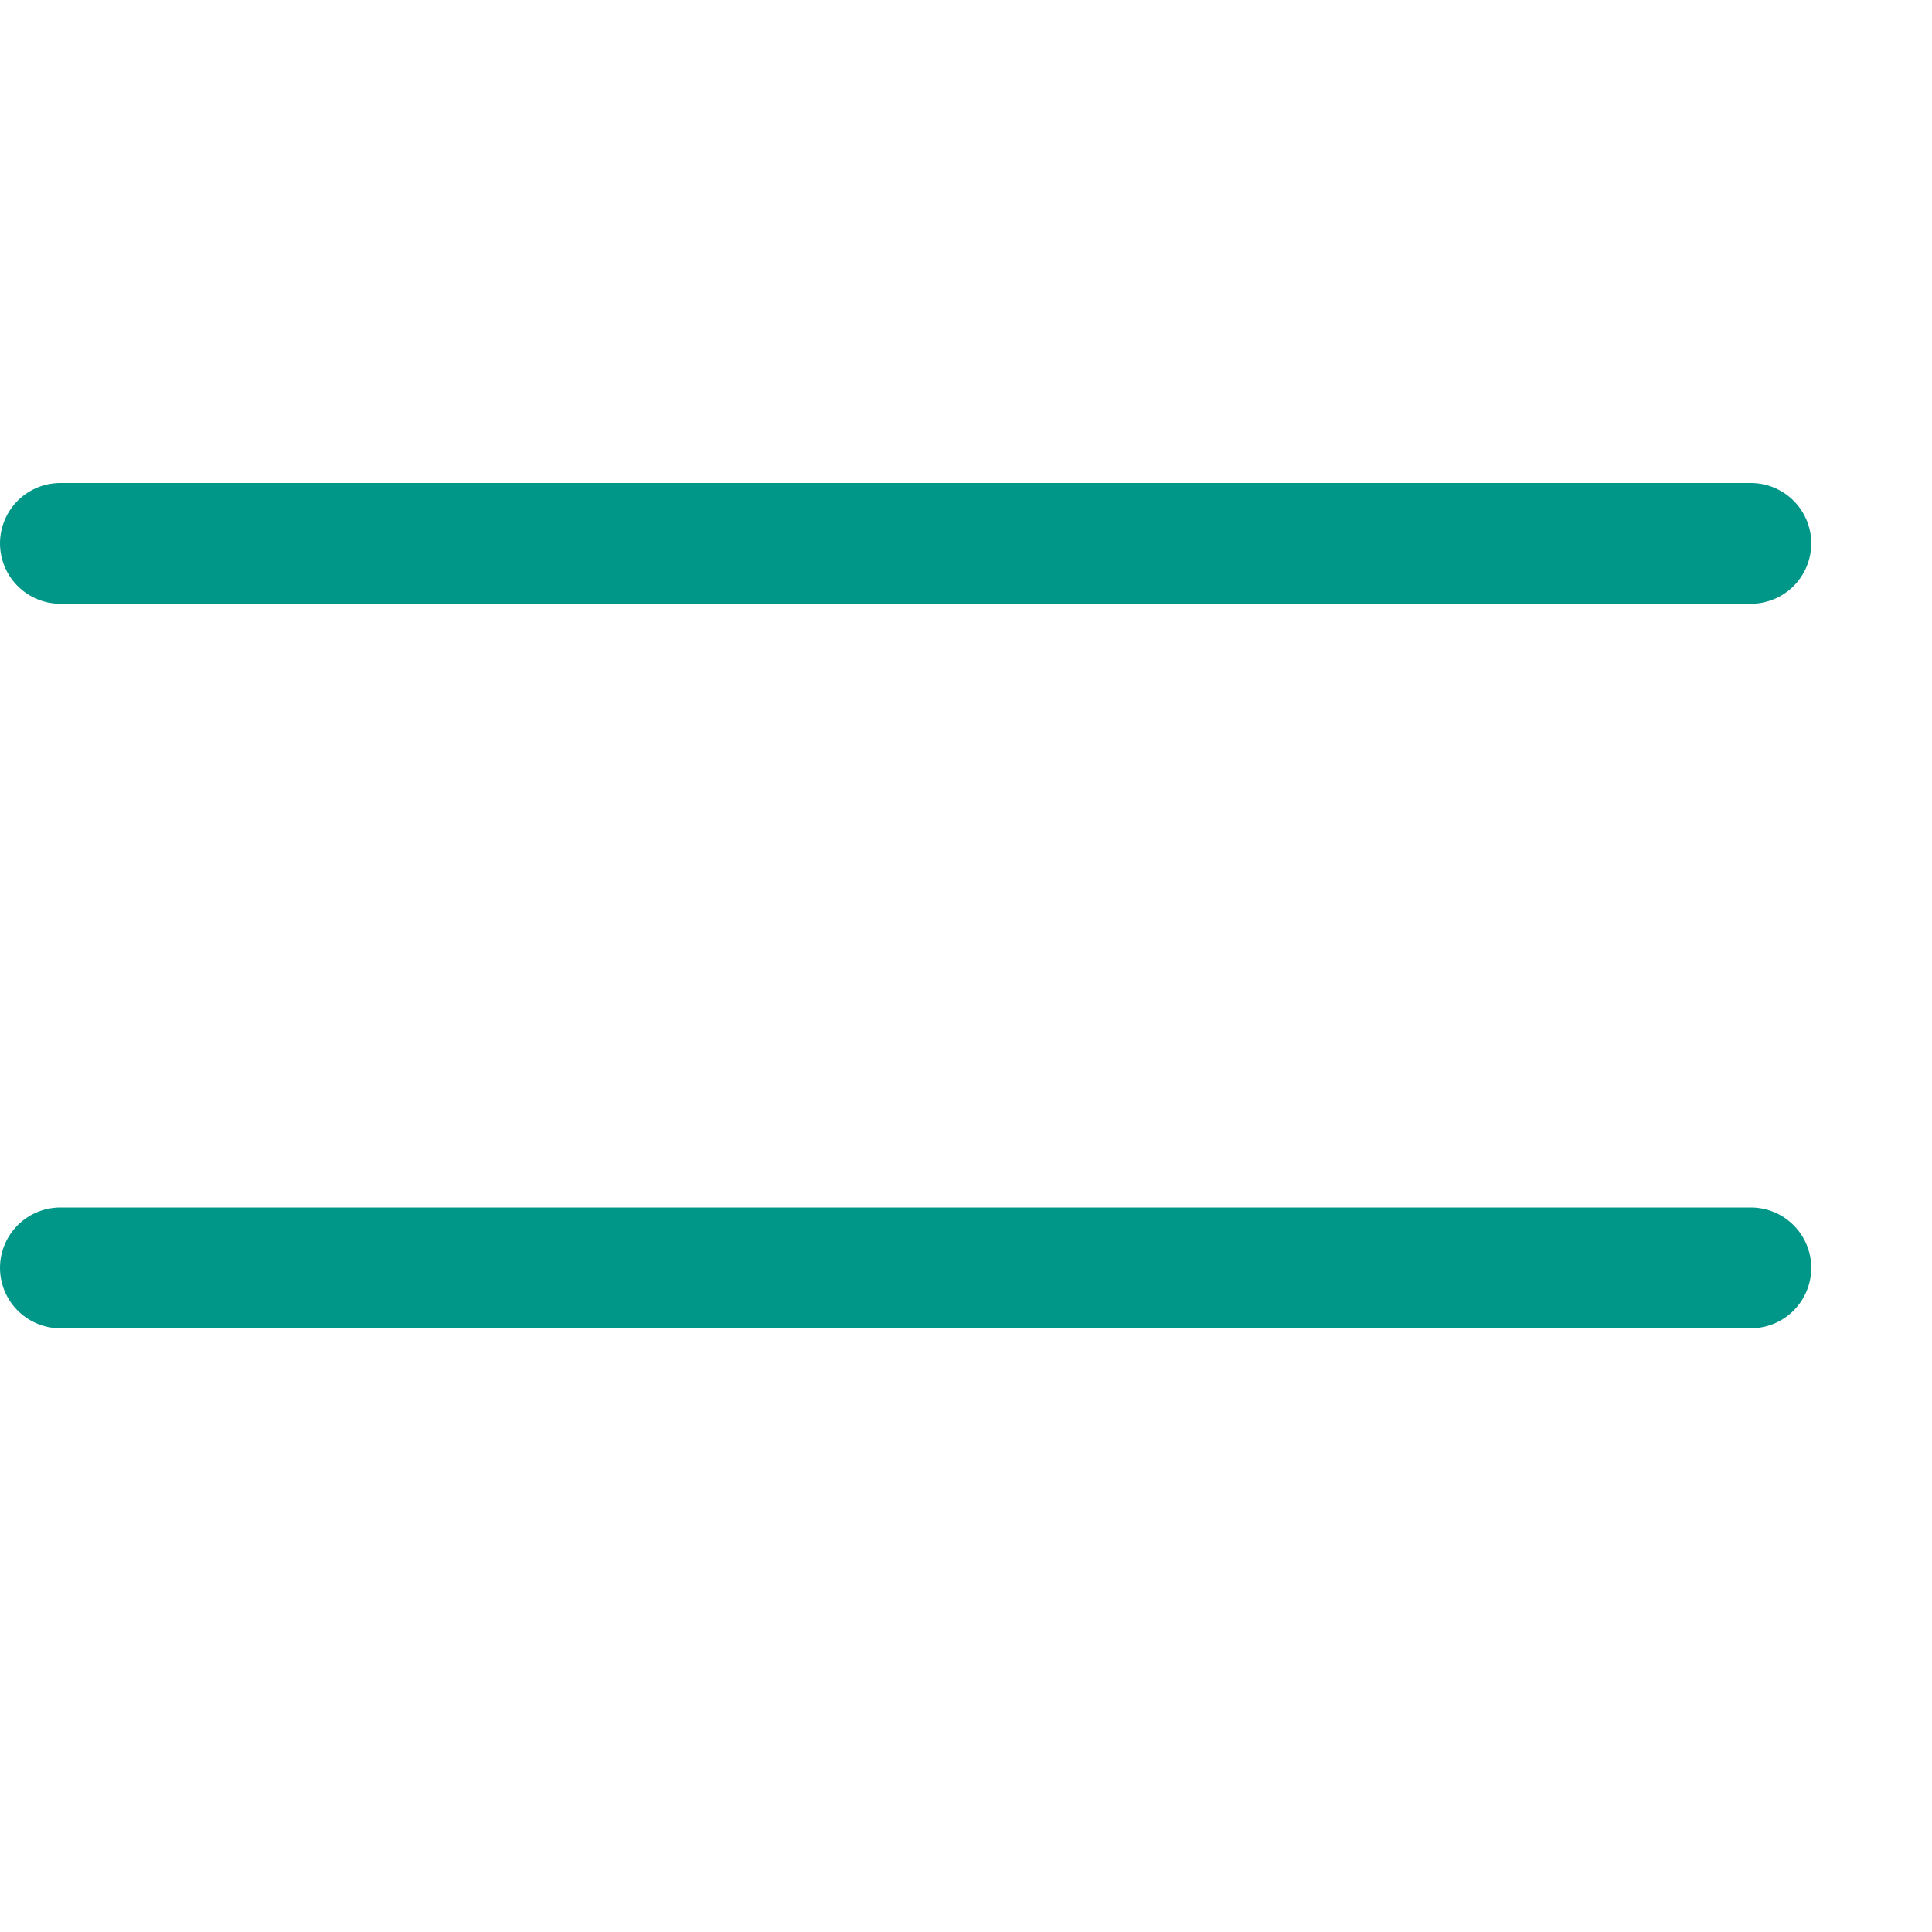
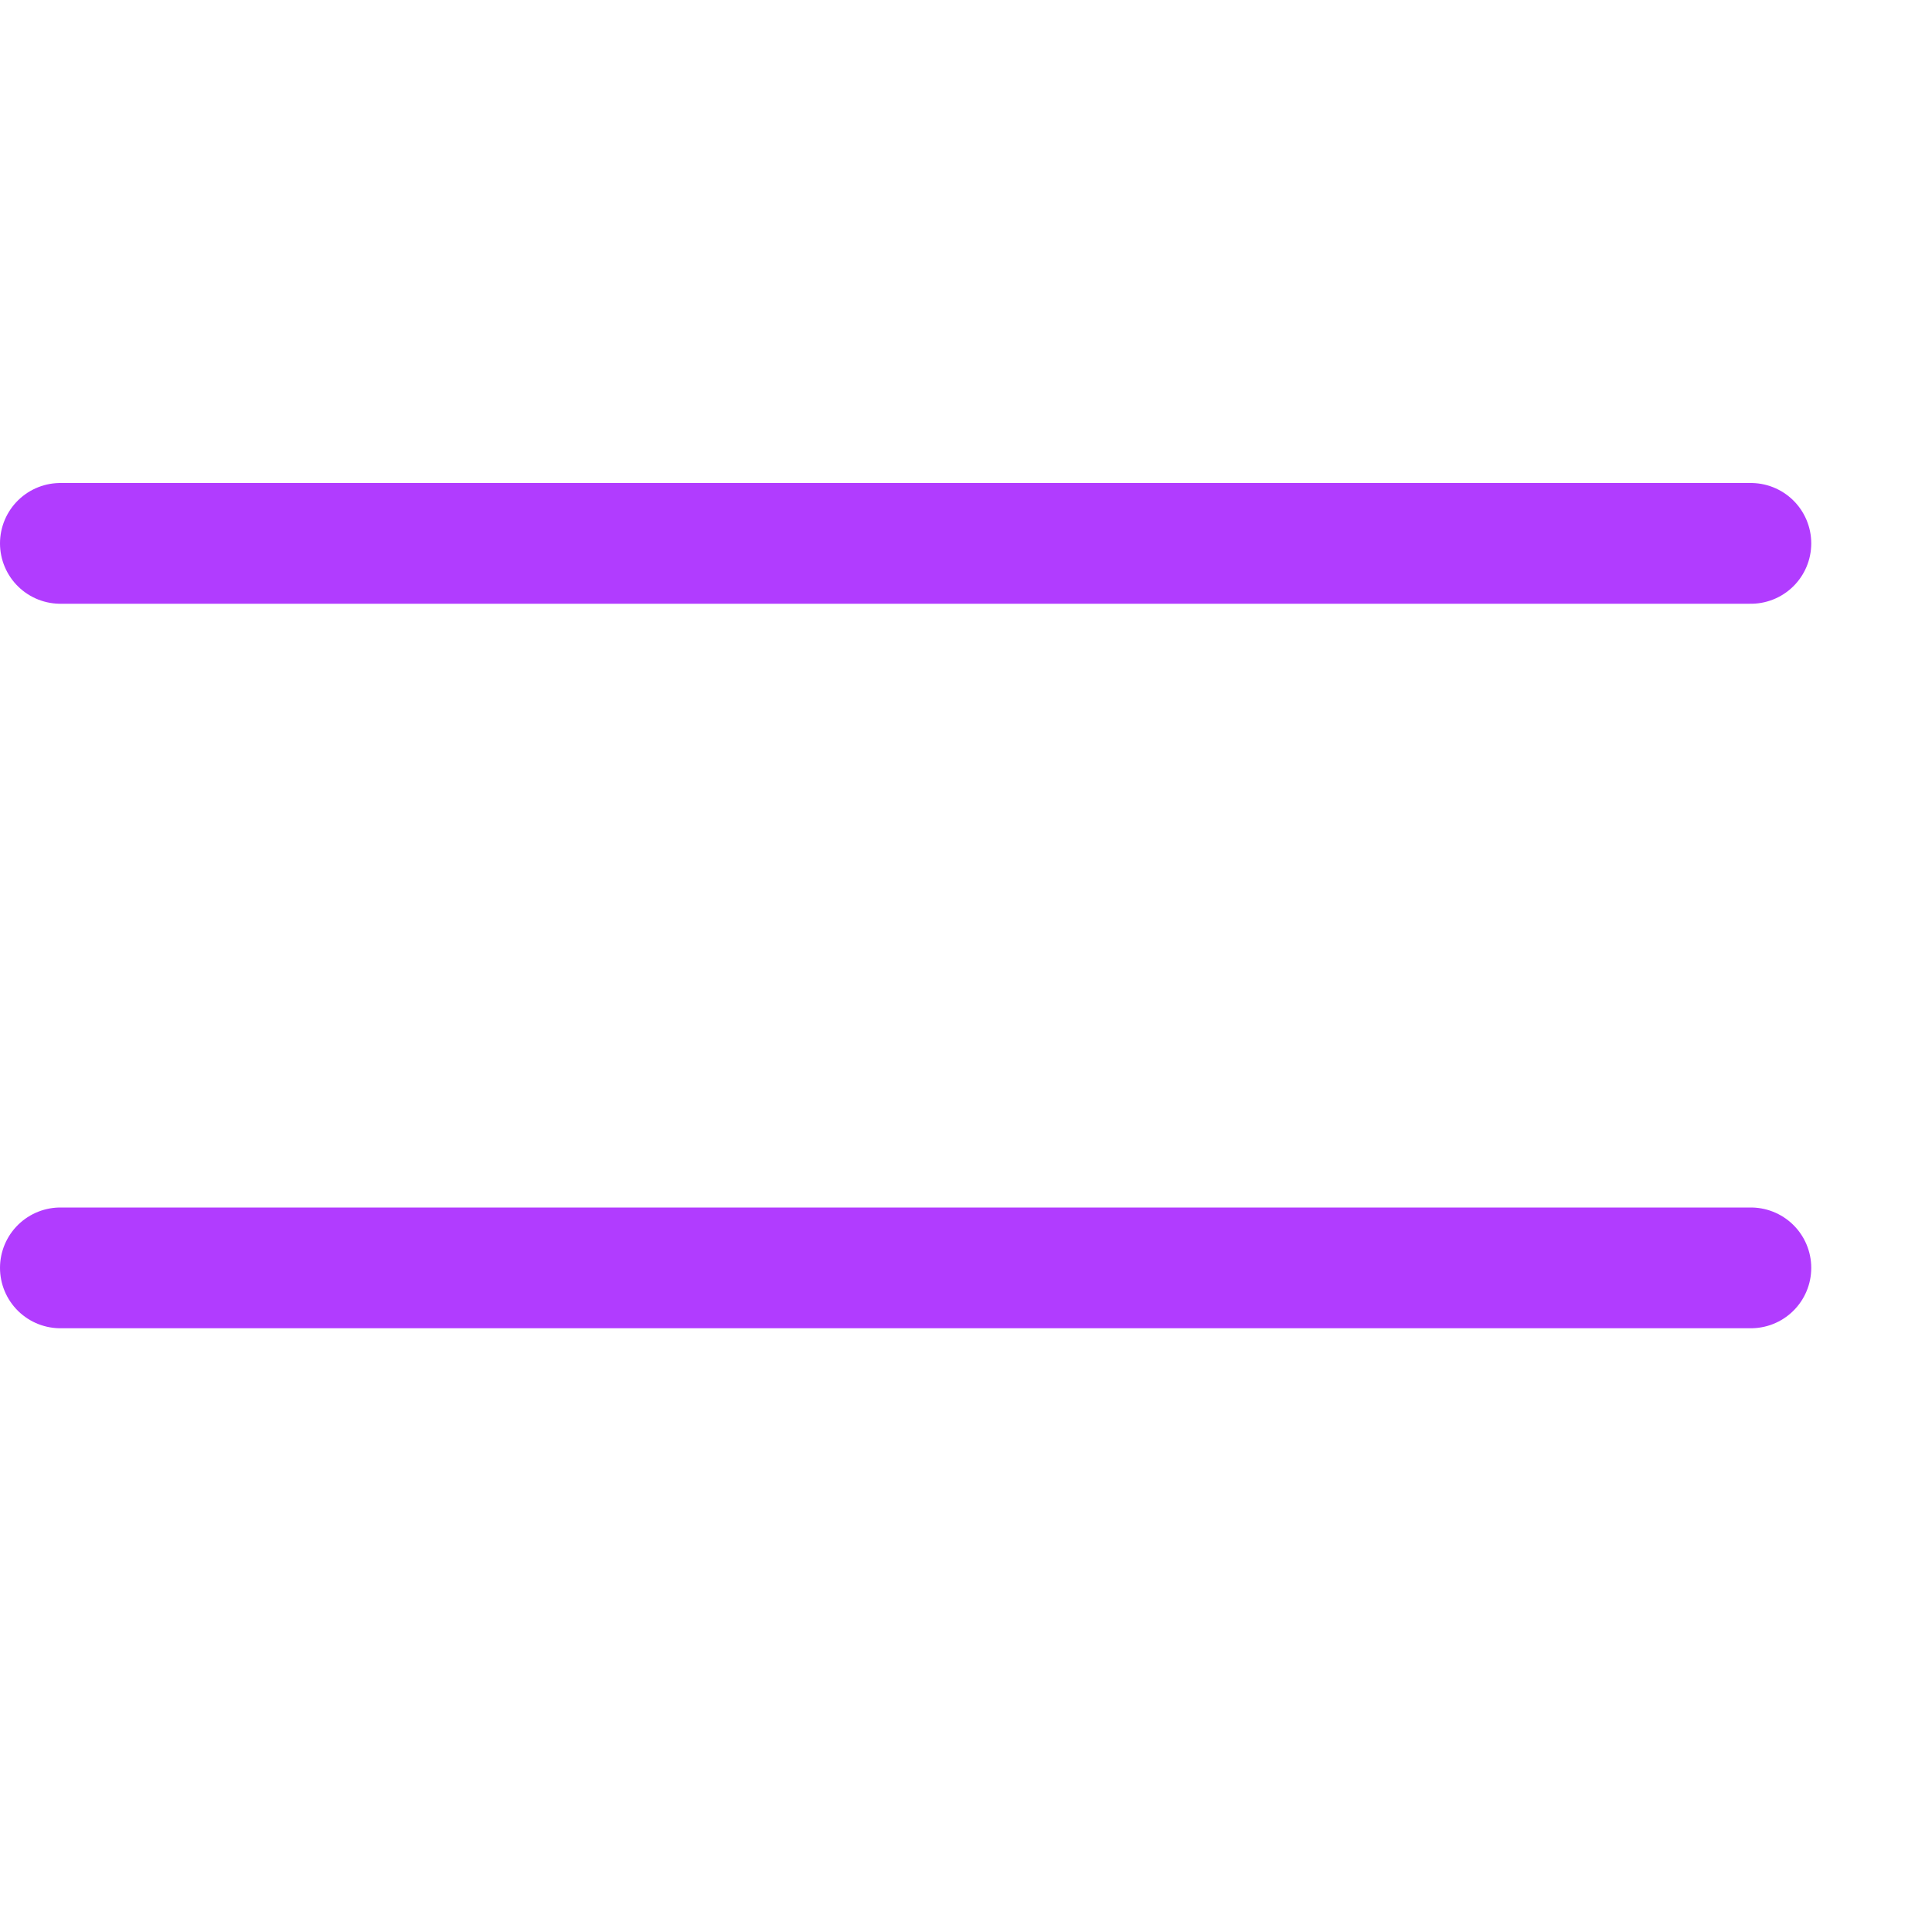
<svg xmlns="http://www.w3.org/2000/svg" width="16" height="16" viewBox="0 0 16 16">
-   <line x1=".5" x2="14.5" y1="4.5" y2="4.5" style="fill:none;stroke:#009688;stroke-linecap:round;stroke-linejoin:round" />
-   <line x1=".5" x2="14.5" y1="10.5" y2="10.5" style="fill:none;stroke:#009688;stroke-linecap:round;stroke-linejoin:round" />
+   <line x1=".5" x2="14.5" y1="4.5" y2="4.5" style="fill:none;stroke:#B13CFF;stroke-linecap:round;stroke-linejoin:round" />
+   <line x1=".5" x2="14.5" y1="10.5" y2="10.5" style="fill:none;stroke:#B13CFF;stroke-linecap:round;stroke-linejoin:round" />
</svg>
